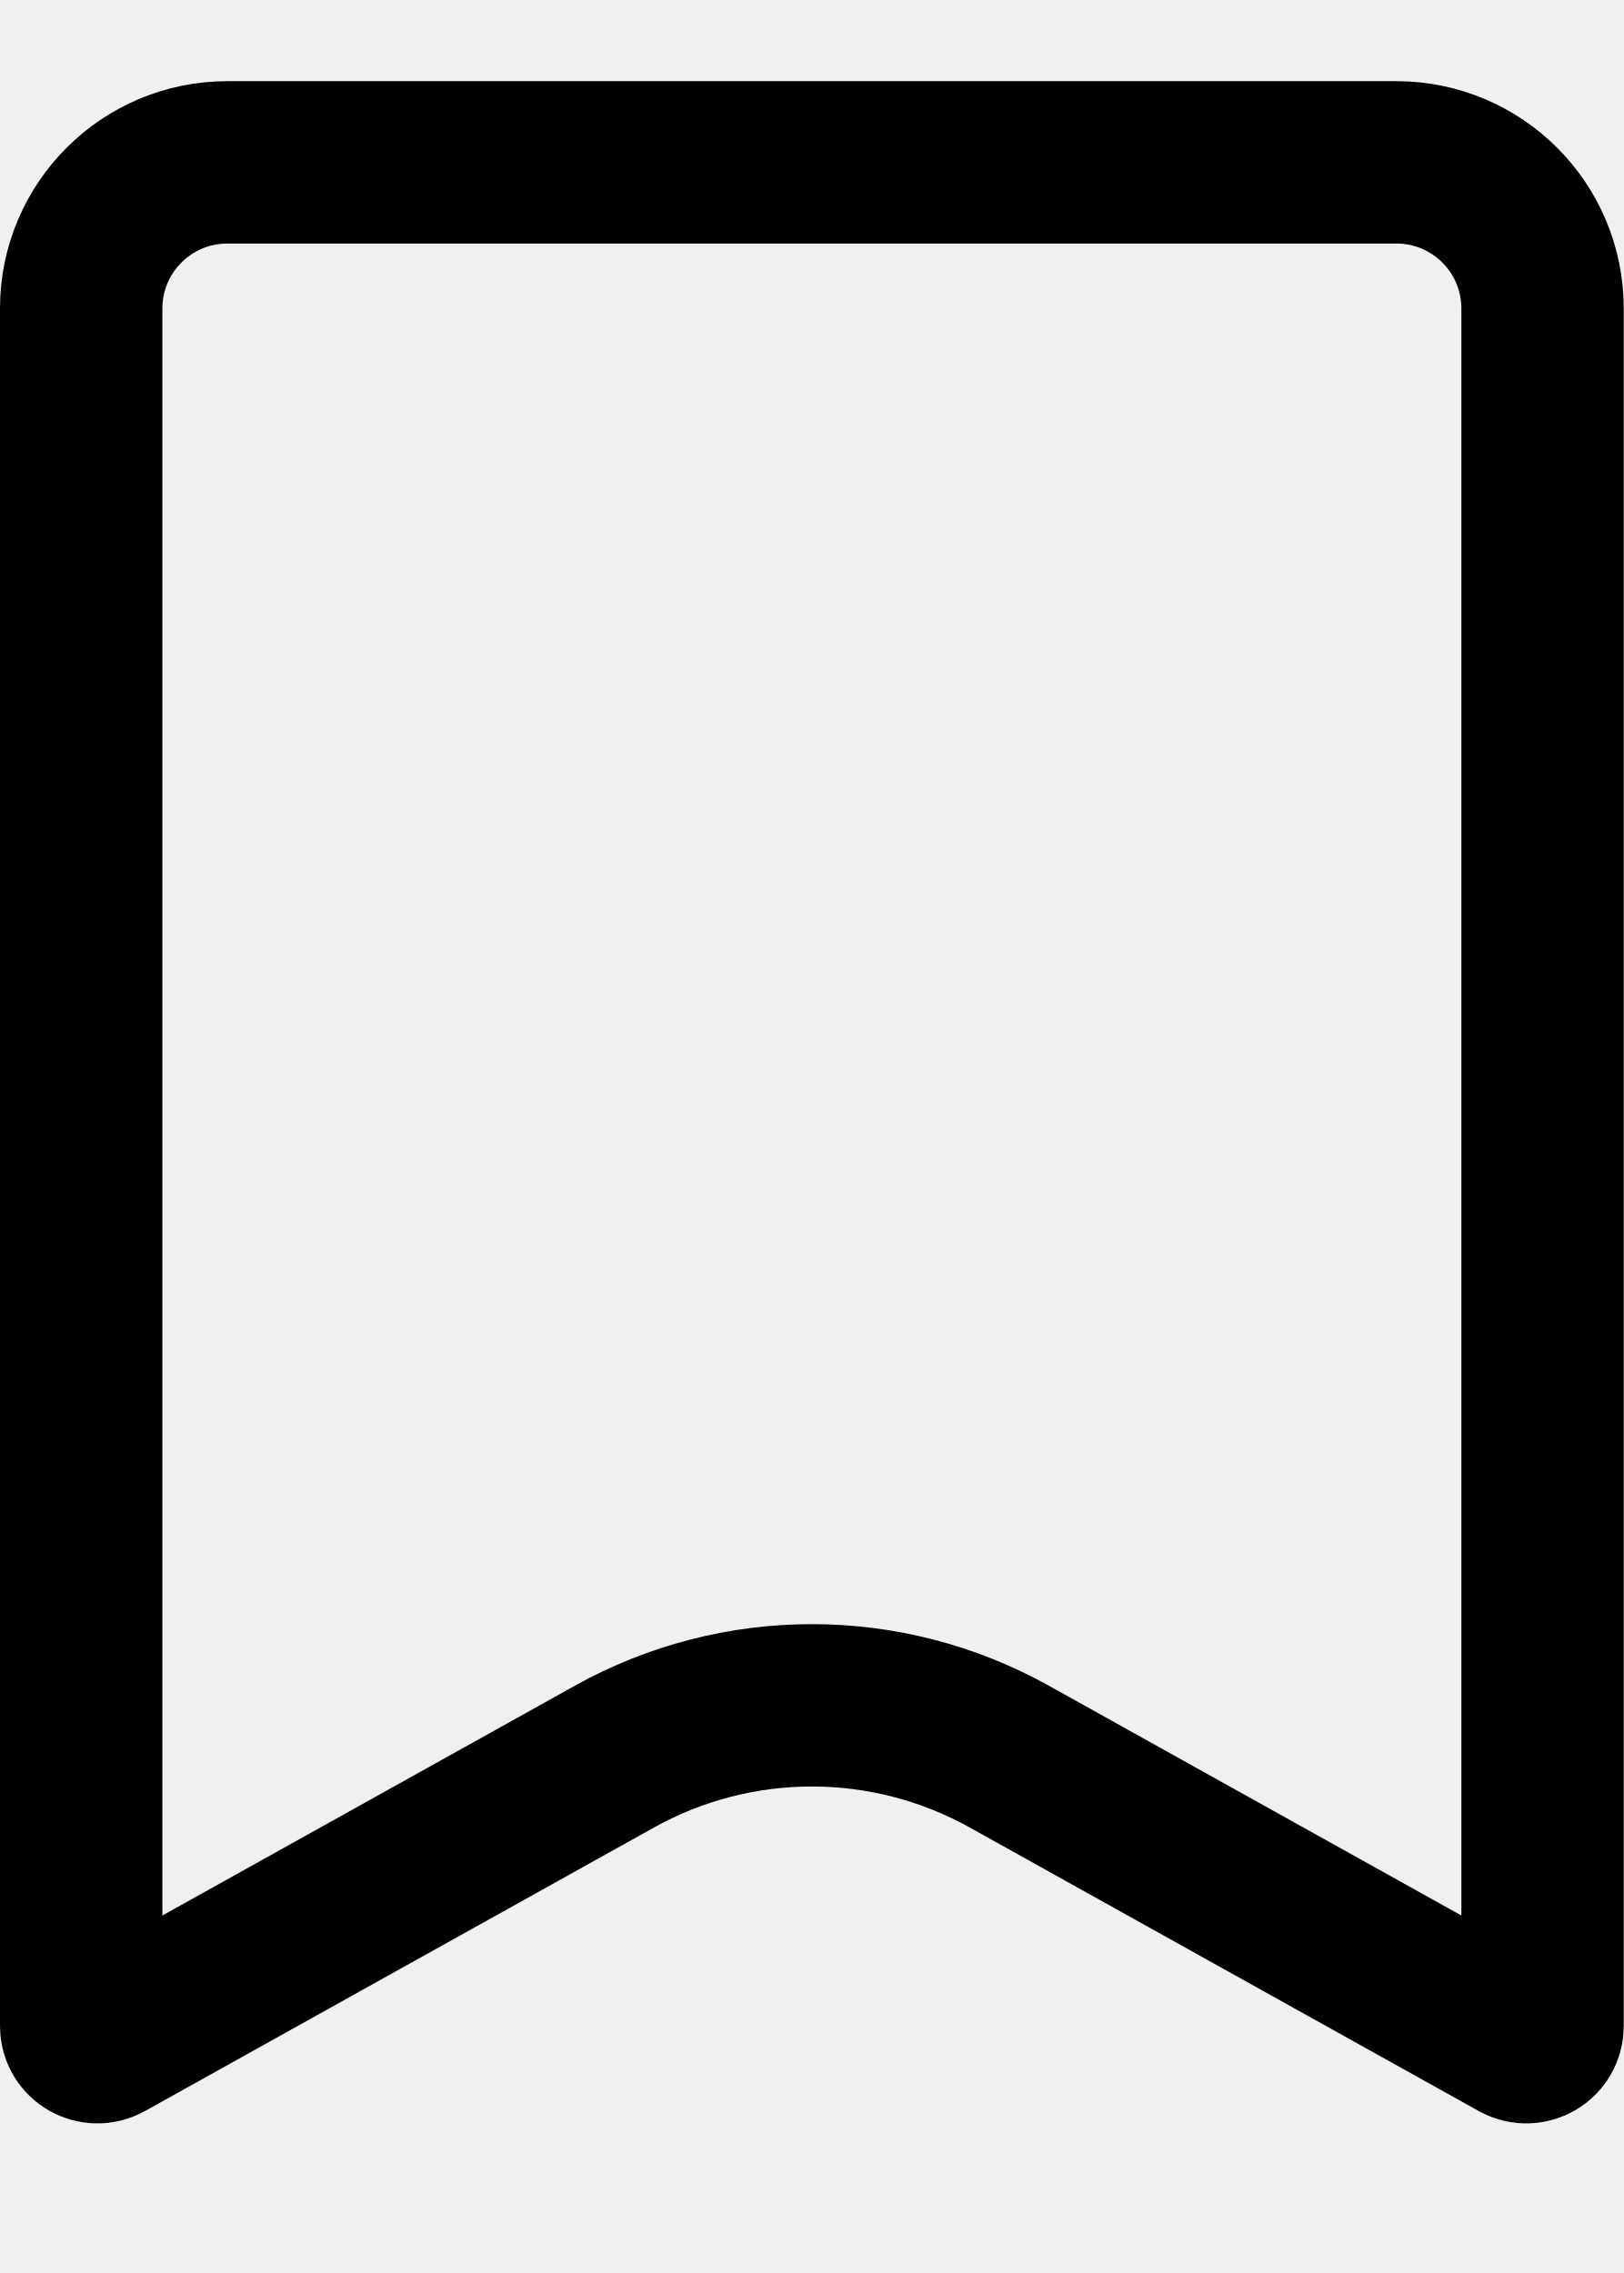
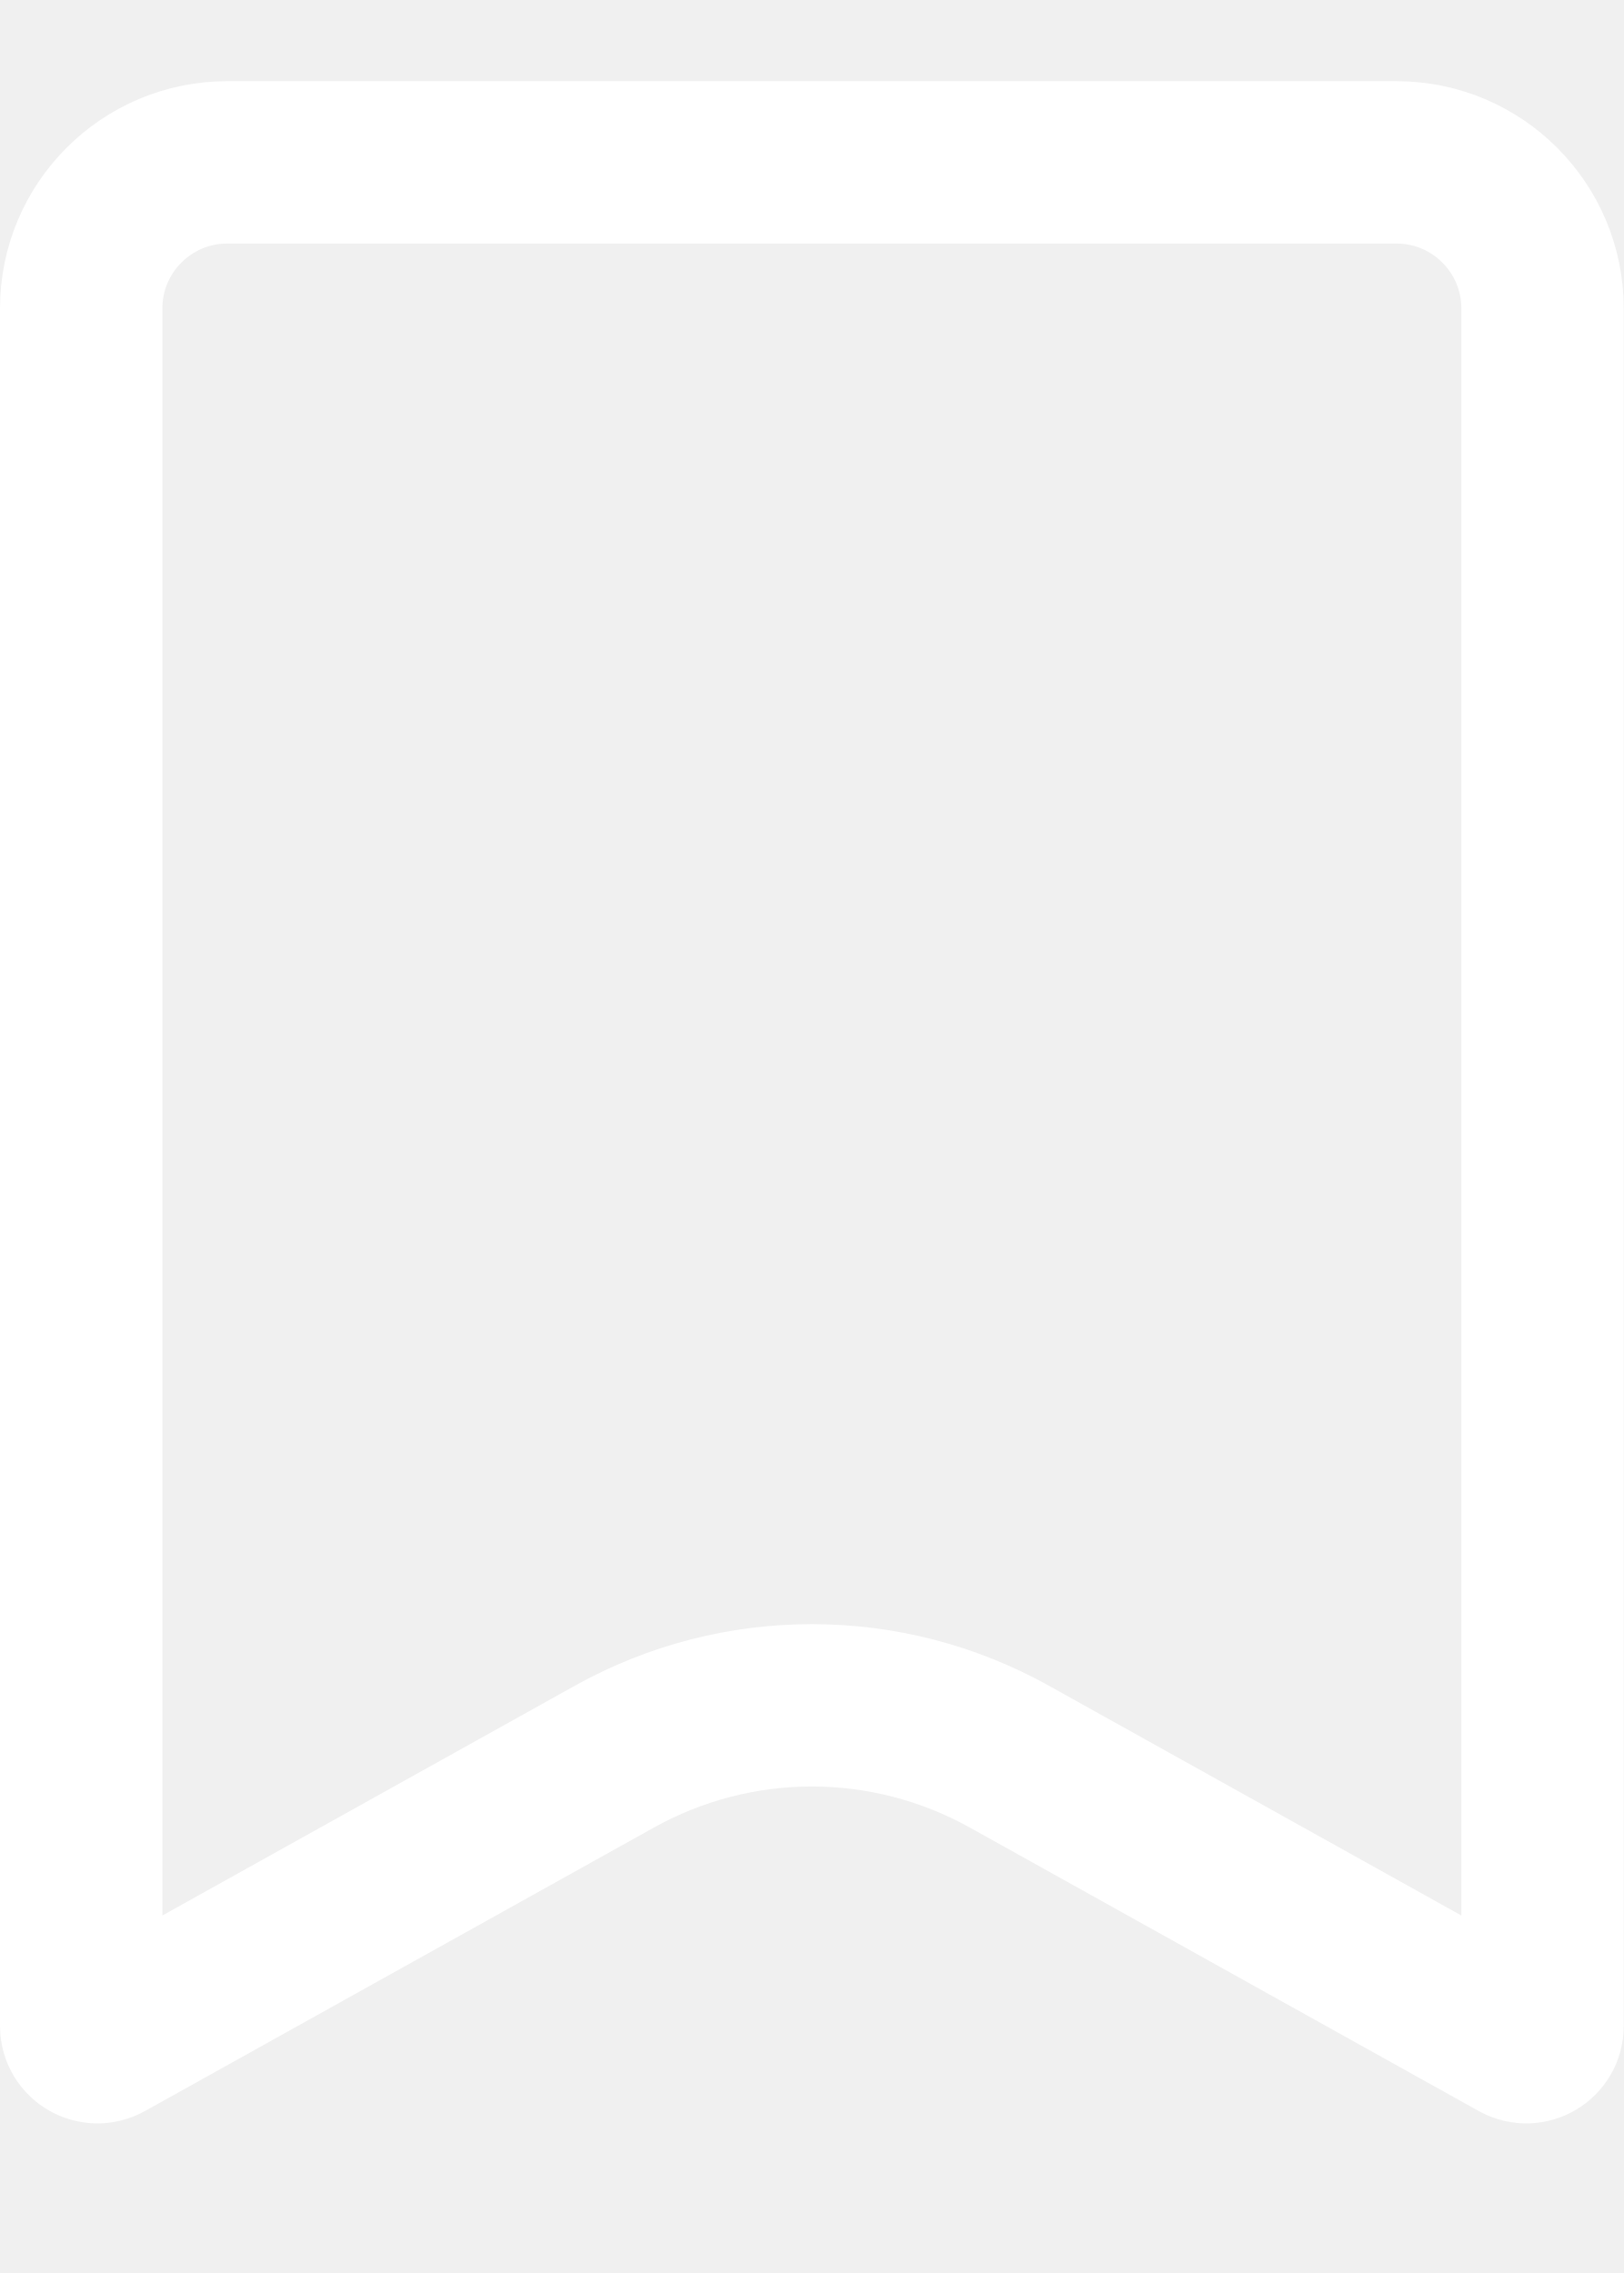
<svg xmlns="http://www.w3.org/2000/svg" width="10" height="14" viewBox="0 0 10 14" fill="none">
-   <path d="M0.5 1.9C0.5 1.403 0.903 1 1.4 1H8.6C9.097 1 9.5 1.403 9.5 1.9V12.479C9.5 12.555 9.418 12.603 9.351 12.566L6.217 10.82C5.46 10.398 4.54 10.398 3.783 10.82L0.649 12.566C0.582 12.603 0.5 12.555 0.5 12.479V1.9Z" stroke="#000000" />
+   <path d="M0.5 1.9C0.5 1.403 0.903 1 1.4 1H8.6C9.097 1 9.5 1.403 9.5 1.9V12.479C9.5 12.555 9.418 12.603 9.351 12.566L6.217 10.82C5.46 10.398 4.54 10.398 3.783 10.82L0.649 12.566C0.582 12.603 0.5 12.555 0.5 12.479V1.9Z" stroke="#FFFFFF" />
</svg>
